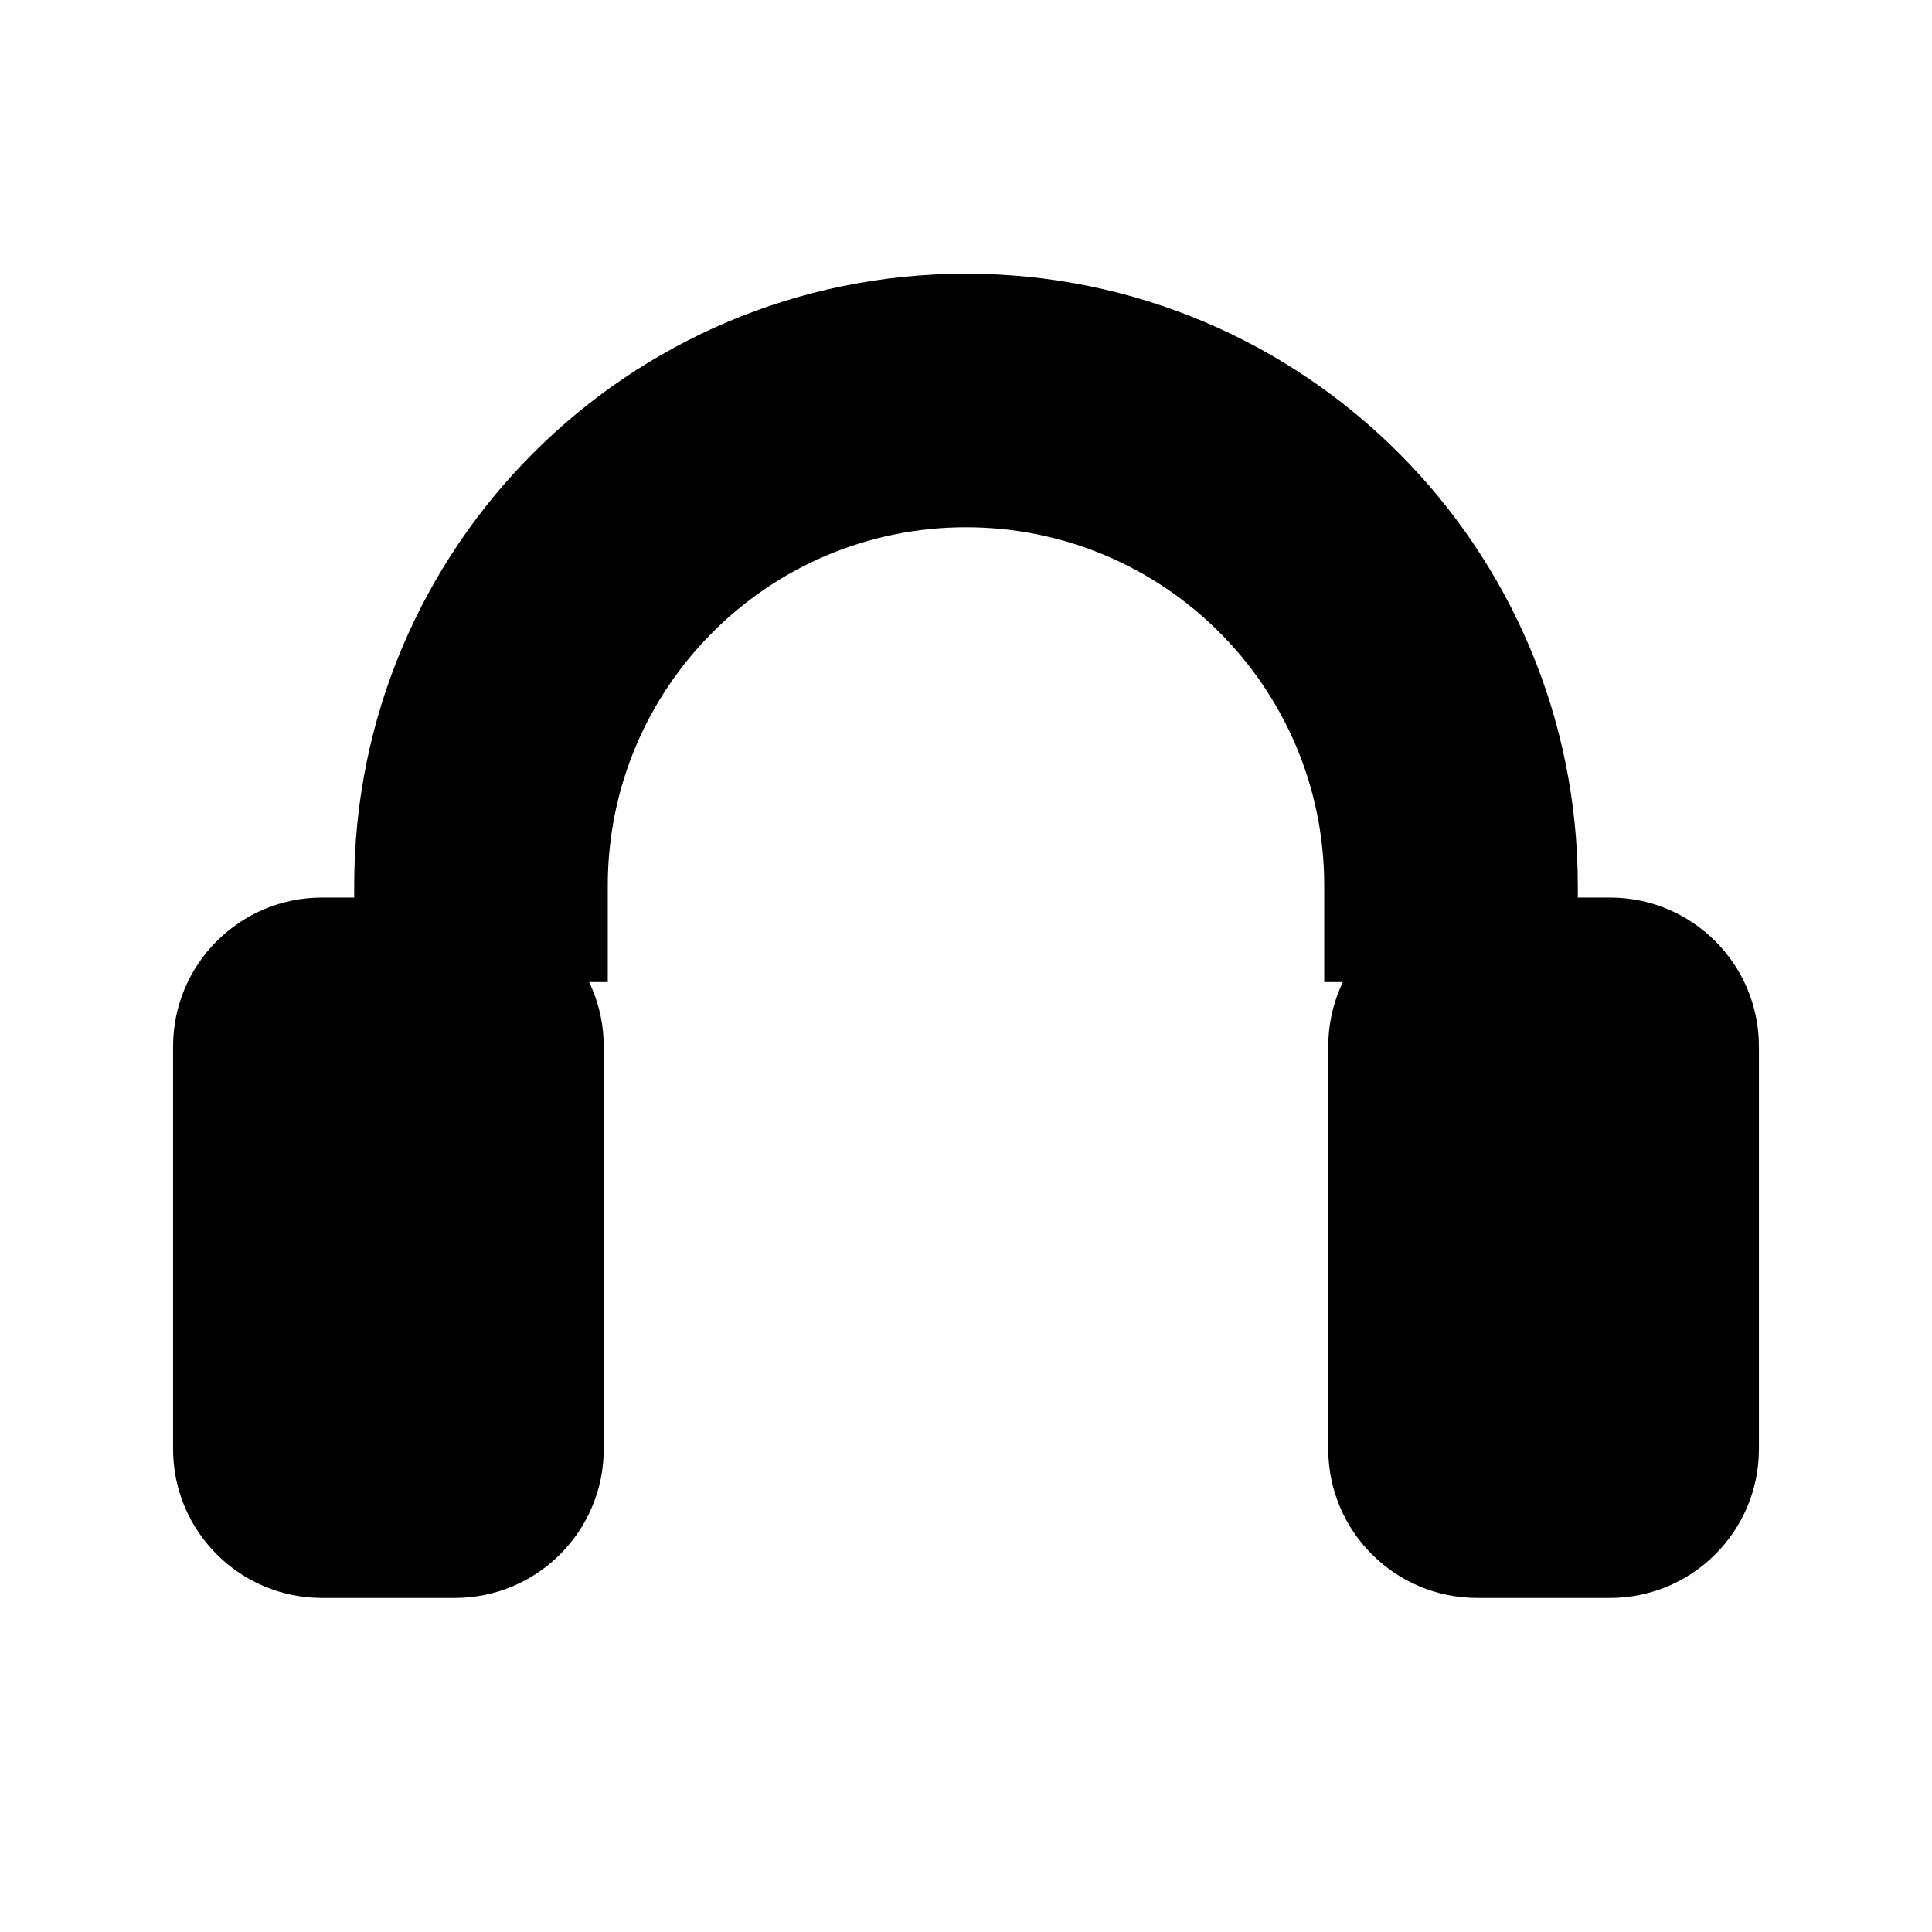
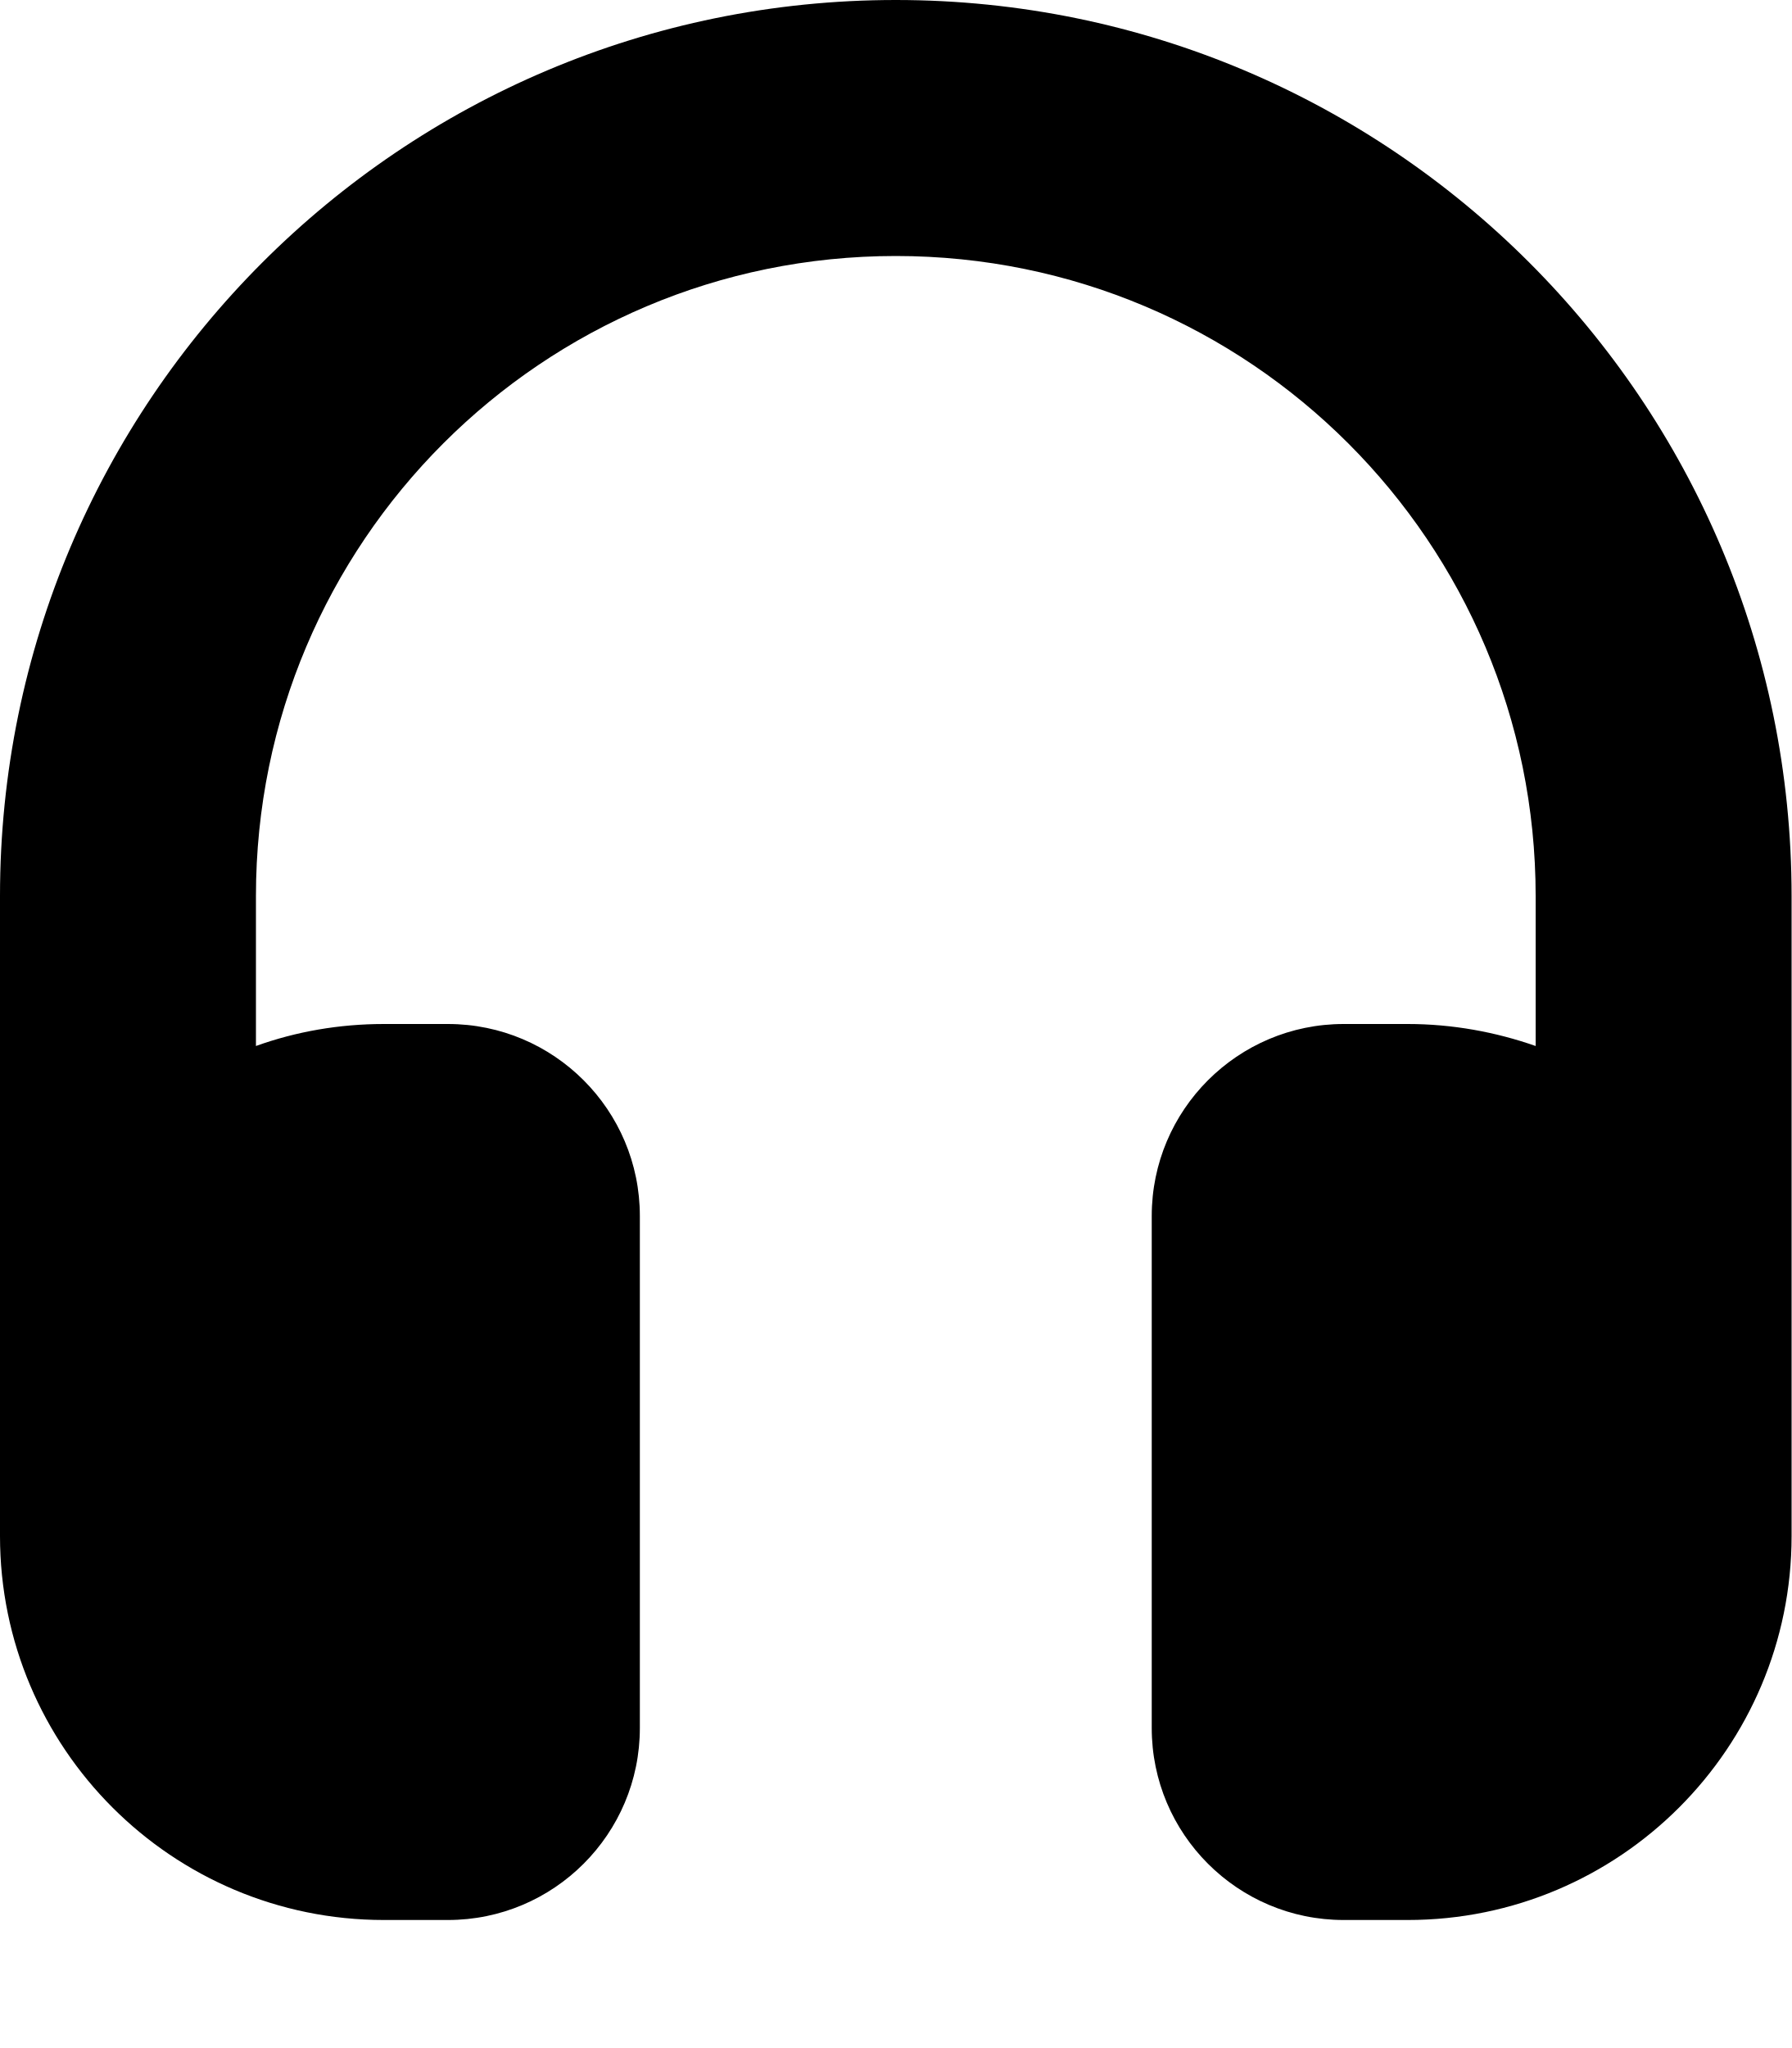
- <svg xmlns="http://www.w3.org/2000/svg" viewBox="0 0 24 24">
-   <path fill="currentColor" d="M4.4 12.2V11a7.6 7.6 0 0 1 15.2 0v1.2h-3.15V11a4.45 4.45 0 0 0-8.9 0v1.2H4.4z" />
-   <rect fill="currentColor" x="2.15" y="11.15" width="5.35" height="8.7" rx="1.85" />
-   <rect fill="currentColor" x="16.5" y="11.15" width="5.35" height="8.7" rx="1.85" />
+ <svg xmlns="http://www.w3.org/2000/svg" viewBox="0 0 448 512">
+   <path fill="currentColor" d="M64 224c0-88.4 71.6-160 160-160s160 71.6 160 160l0 37.5c-10-3.5-20.8-5.5-32-5.5l-16 0c-26.5 0-48 21.5-48 48l0 128c0 26.5 21.5 48 48 48l16 0c53 0 96-43 96-96l0-160C448 100.3 347.7 0 224 0S0 100.3 0 224L0 384c0 53 43 96 96 96l16 0c26.5 0 48-21.5 48-48l0-128c0-26.5-21.5-48-48-48l-16 0c-11.2 0-22 1.9-32 5.5L64 224z" />
</svg>
